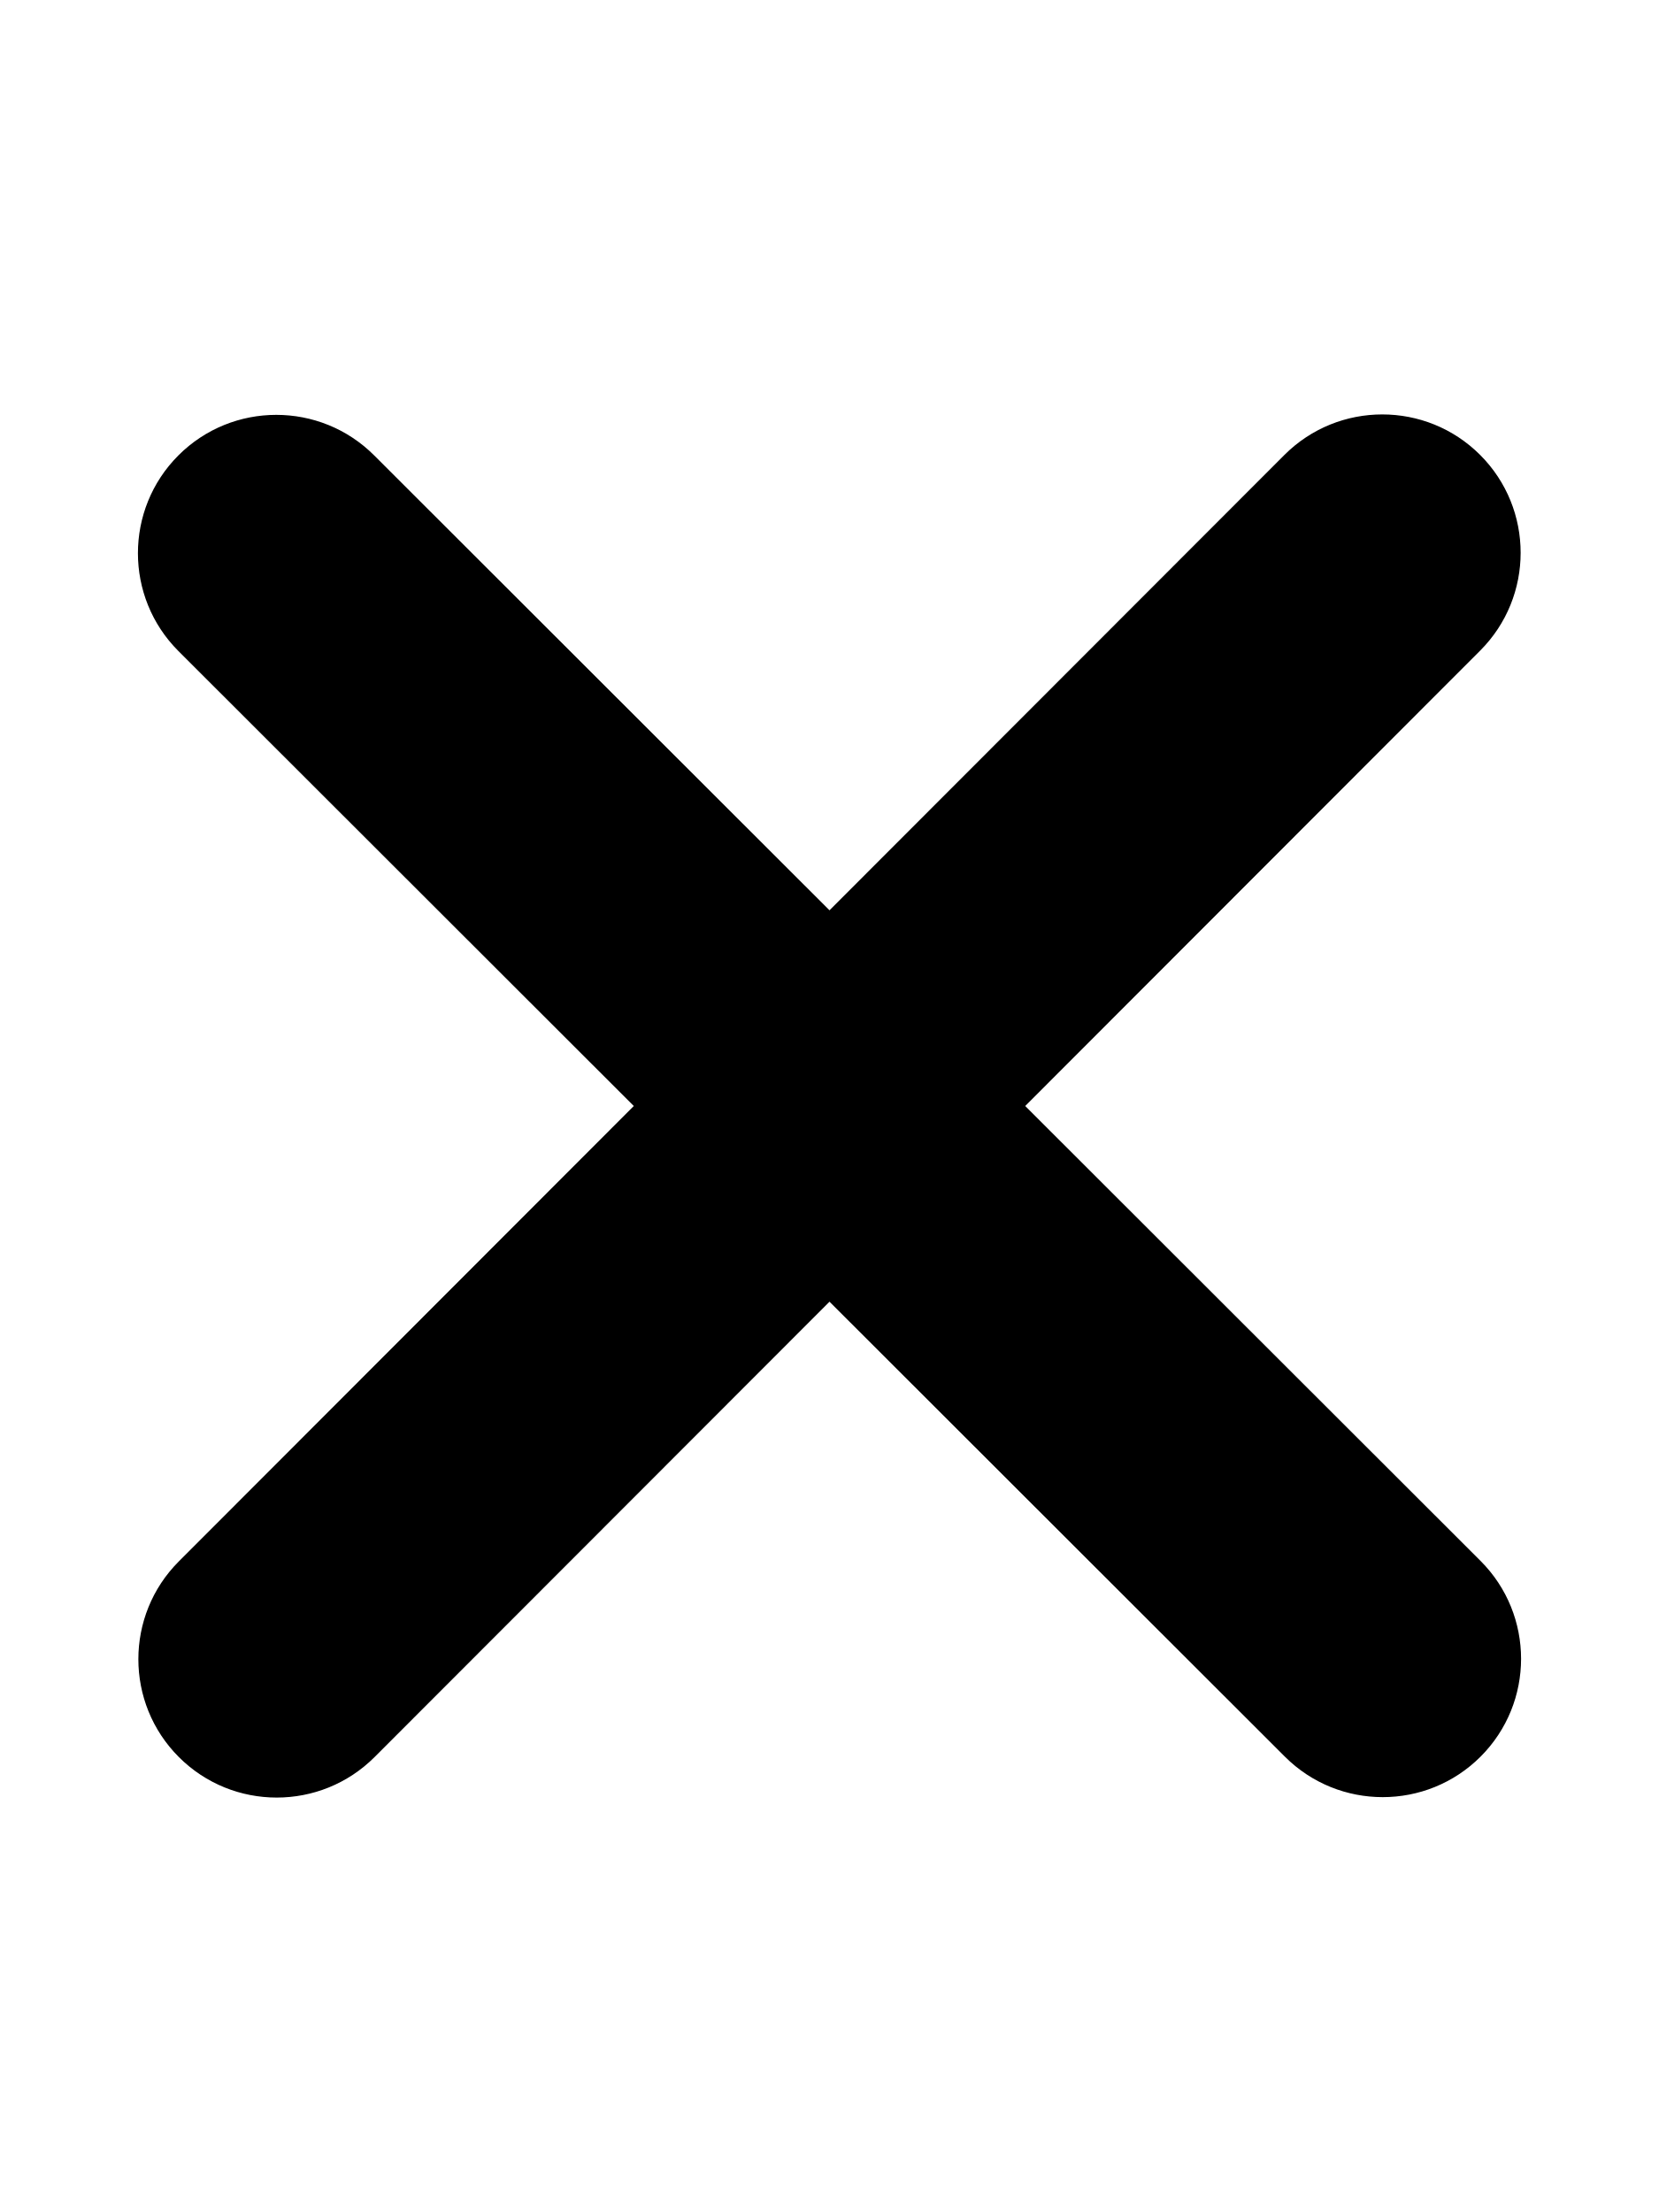
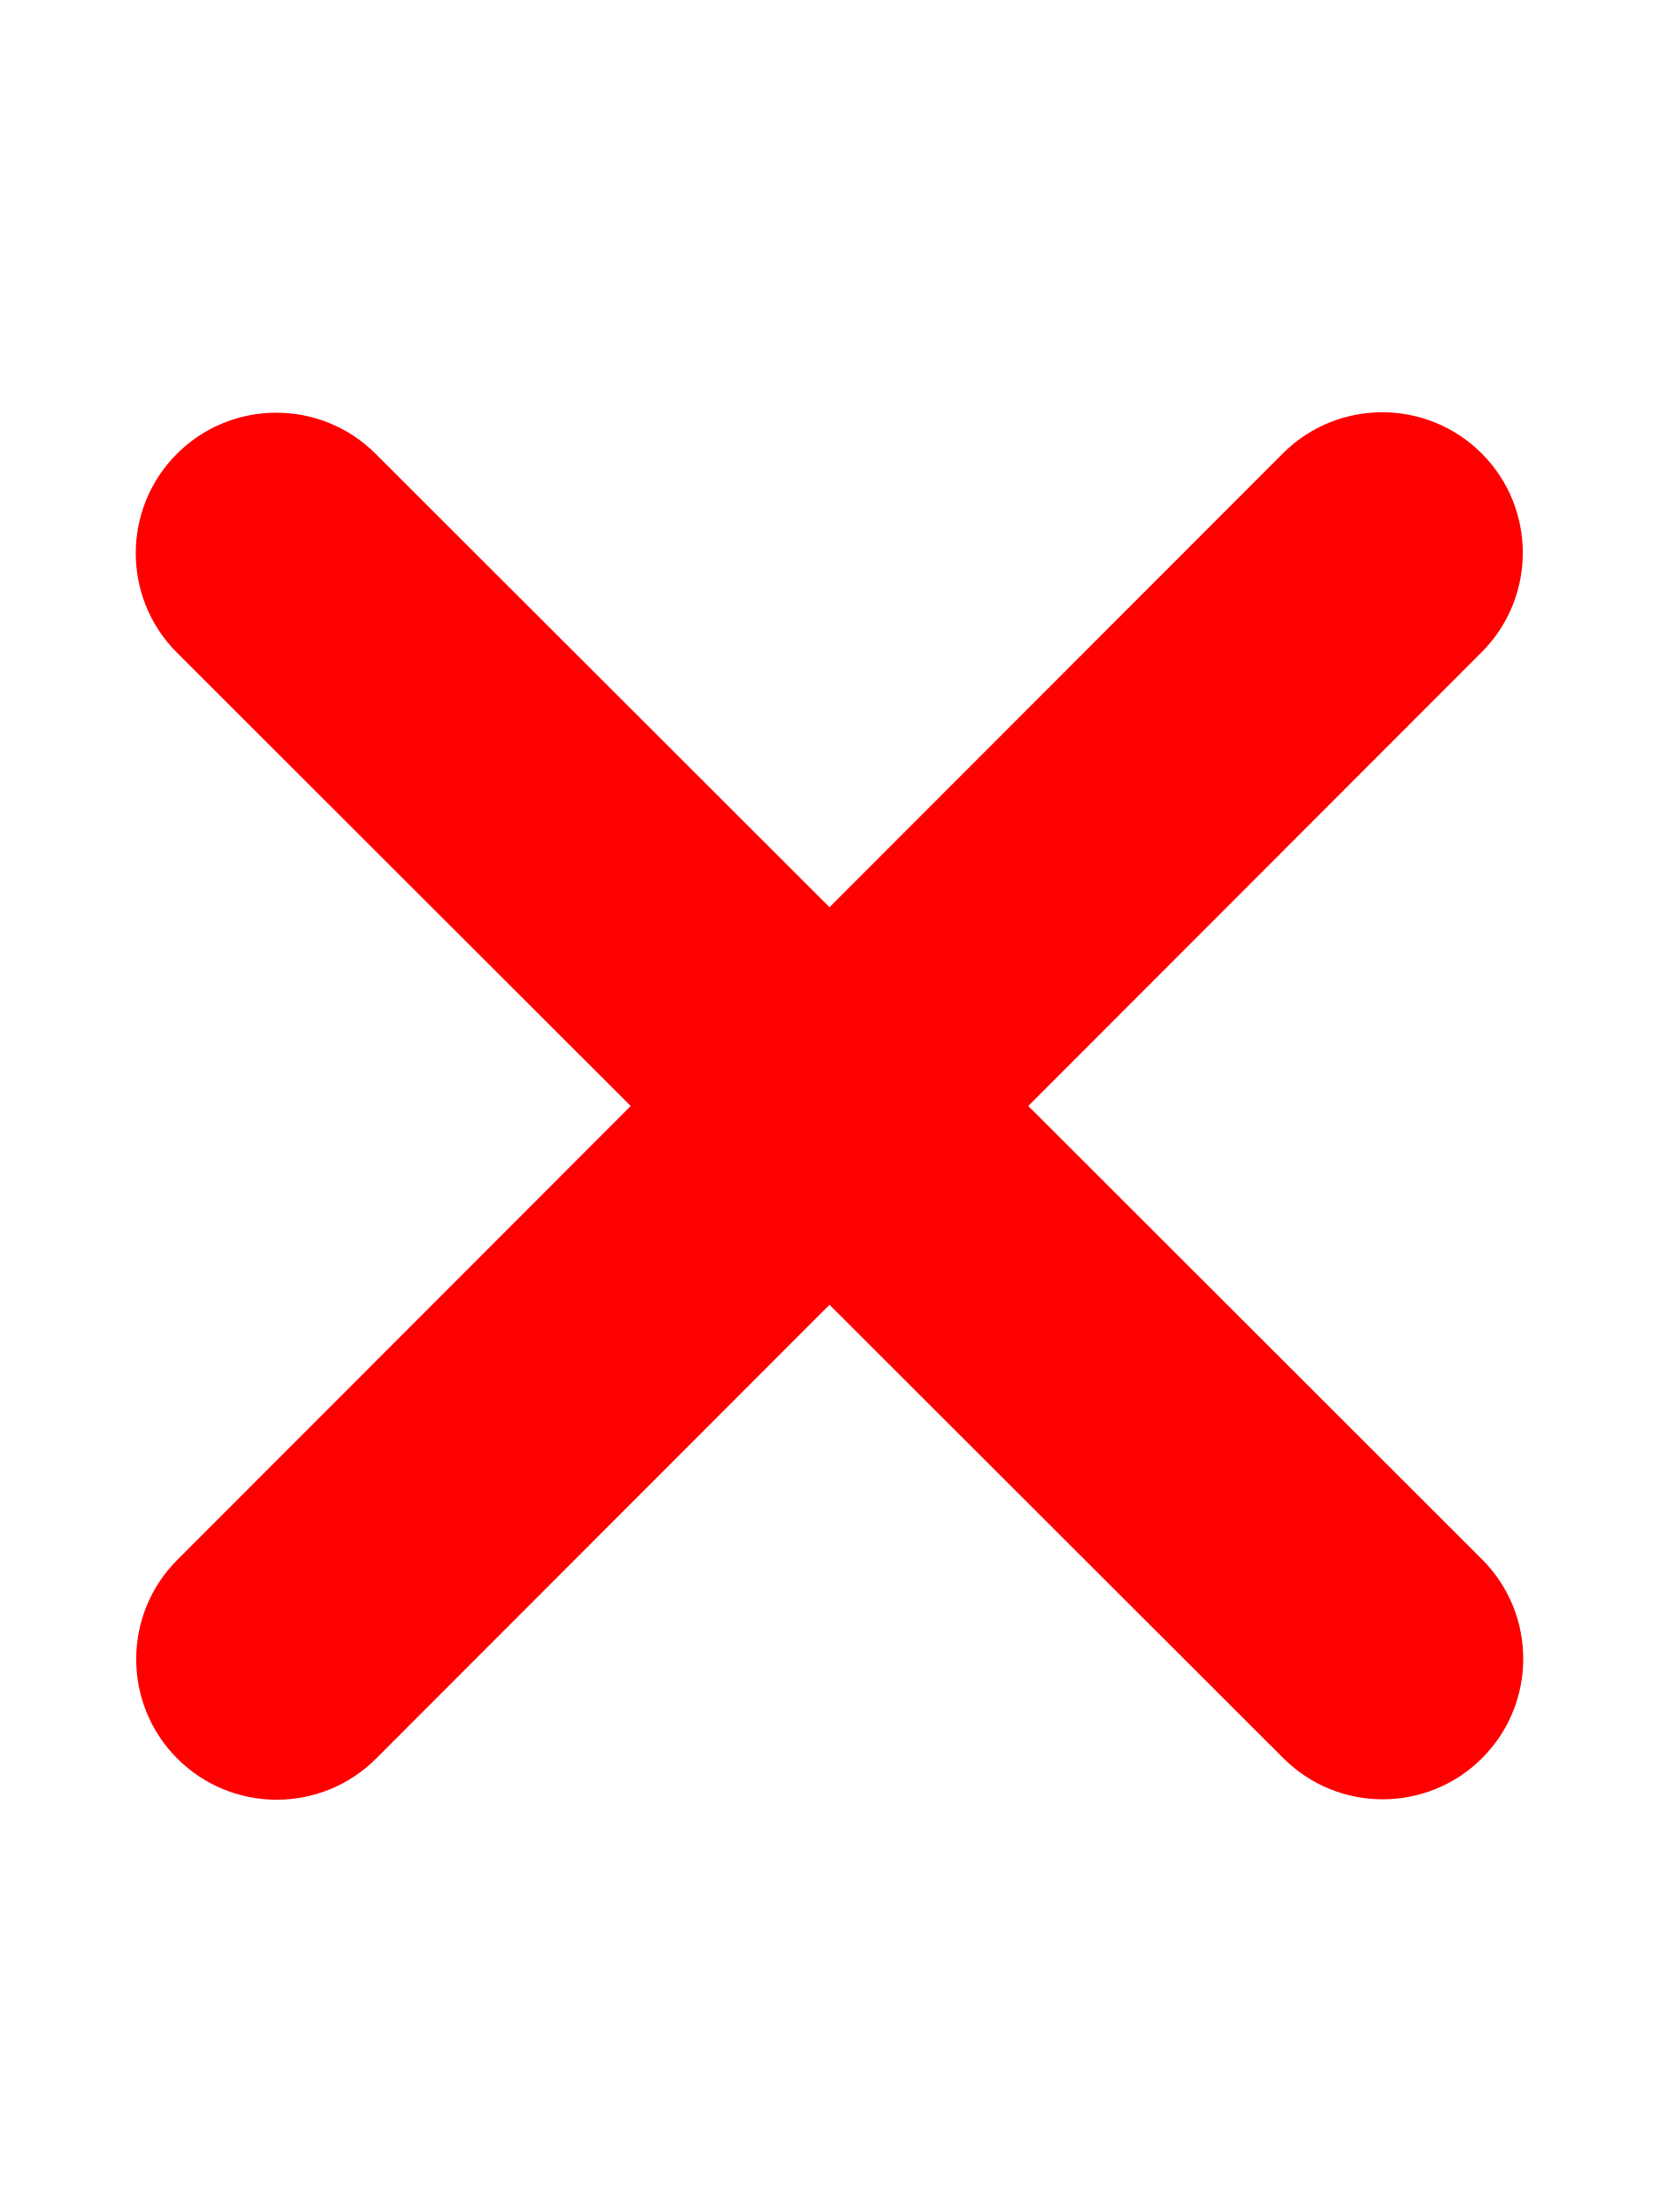
<svg xmlns="http://www.w3.org/2000/svg" viewBox="0 0 384 512">
-   <path d="M342.6 150.6c12.5-12.5 12.5-32.8 0-45.3s-32.8-12.5-45.3 0L192 210.7 86.6 105.4c-12.5-12.5-32.8-12.5-45.3 0s-12.5 32.8 0 45.3L146.7 256 41.4 361.4c-12.5 12.5-12.5 32.8 0 45.3s32.8 12.5 45.3 0L192 301.3 297.4 406.6c12.5 12.5 32.8 12.5 45.3 0s12.5-32.8 0-45.3L237.3 256 342.6 150.6z" />
+   <path d="M342.6 150.6c12.5-12.5 12.5-32.8 0-45.3s-32.8-12.5-45.3 0L192 210.7 86.6 105.4c-12.5-12.5-32.8-12.5-45.3 0s-12.5 32.8 0 45.3L146.7 256 41.4 361.4c-12.5 12.5-12.5 32.8 0 45.3s32.8 12.5 45.3 0L192 301.3 297.4 406.6c12.5 12.5 32.8 12.5 45.3 0s12.5-32.8 0-45.3L237.3 256 342.6 150.6z" fill="red" stroke="red" />
</svg>
